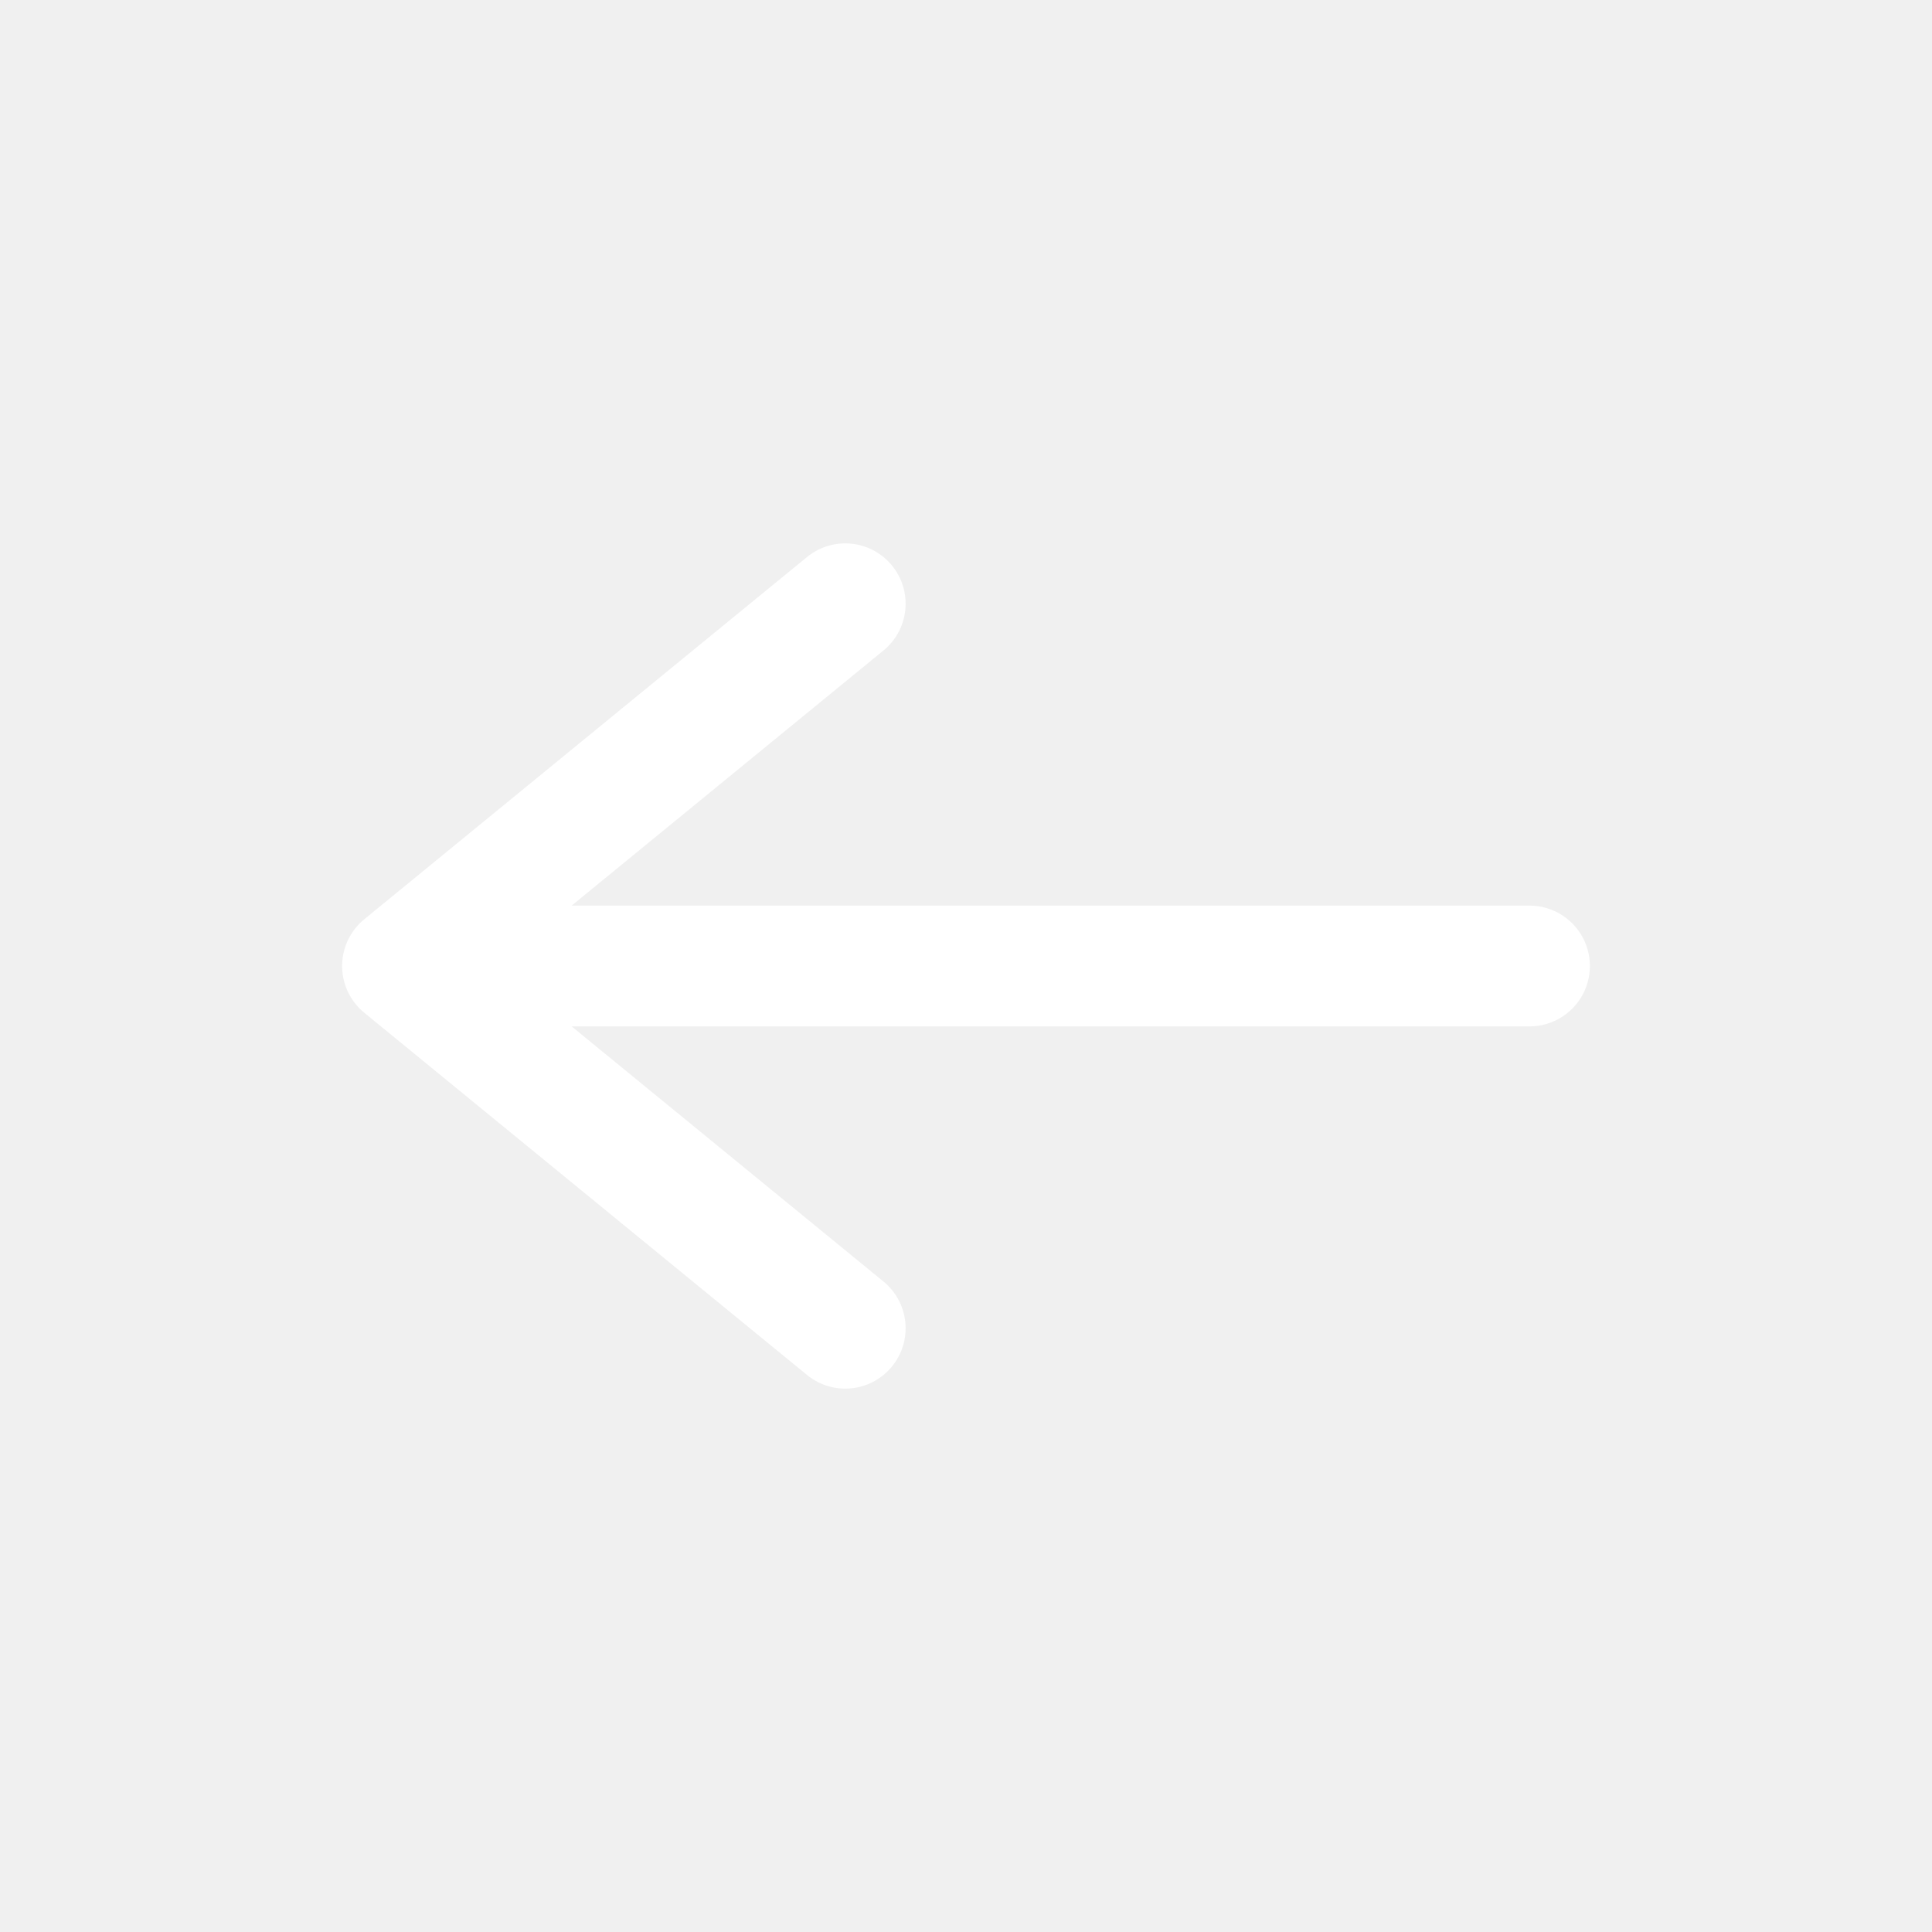
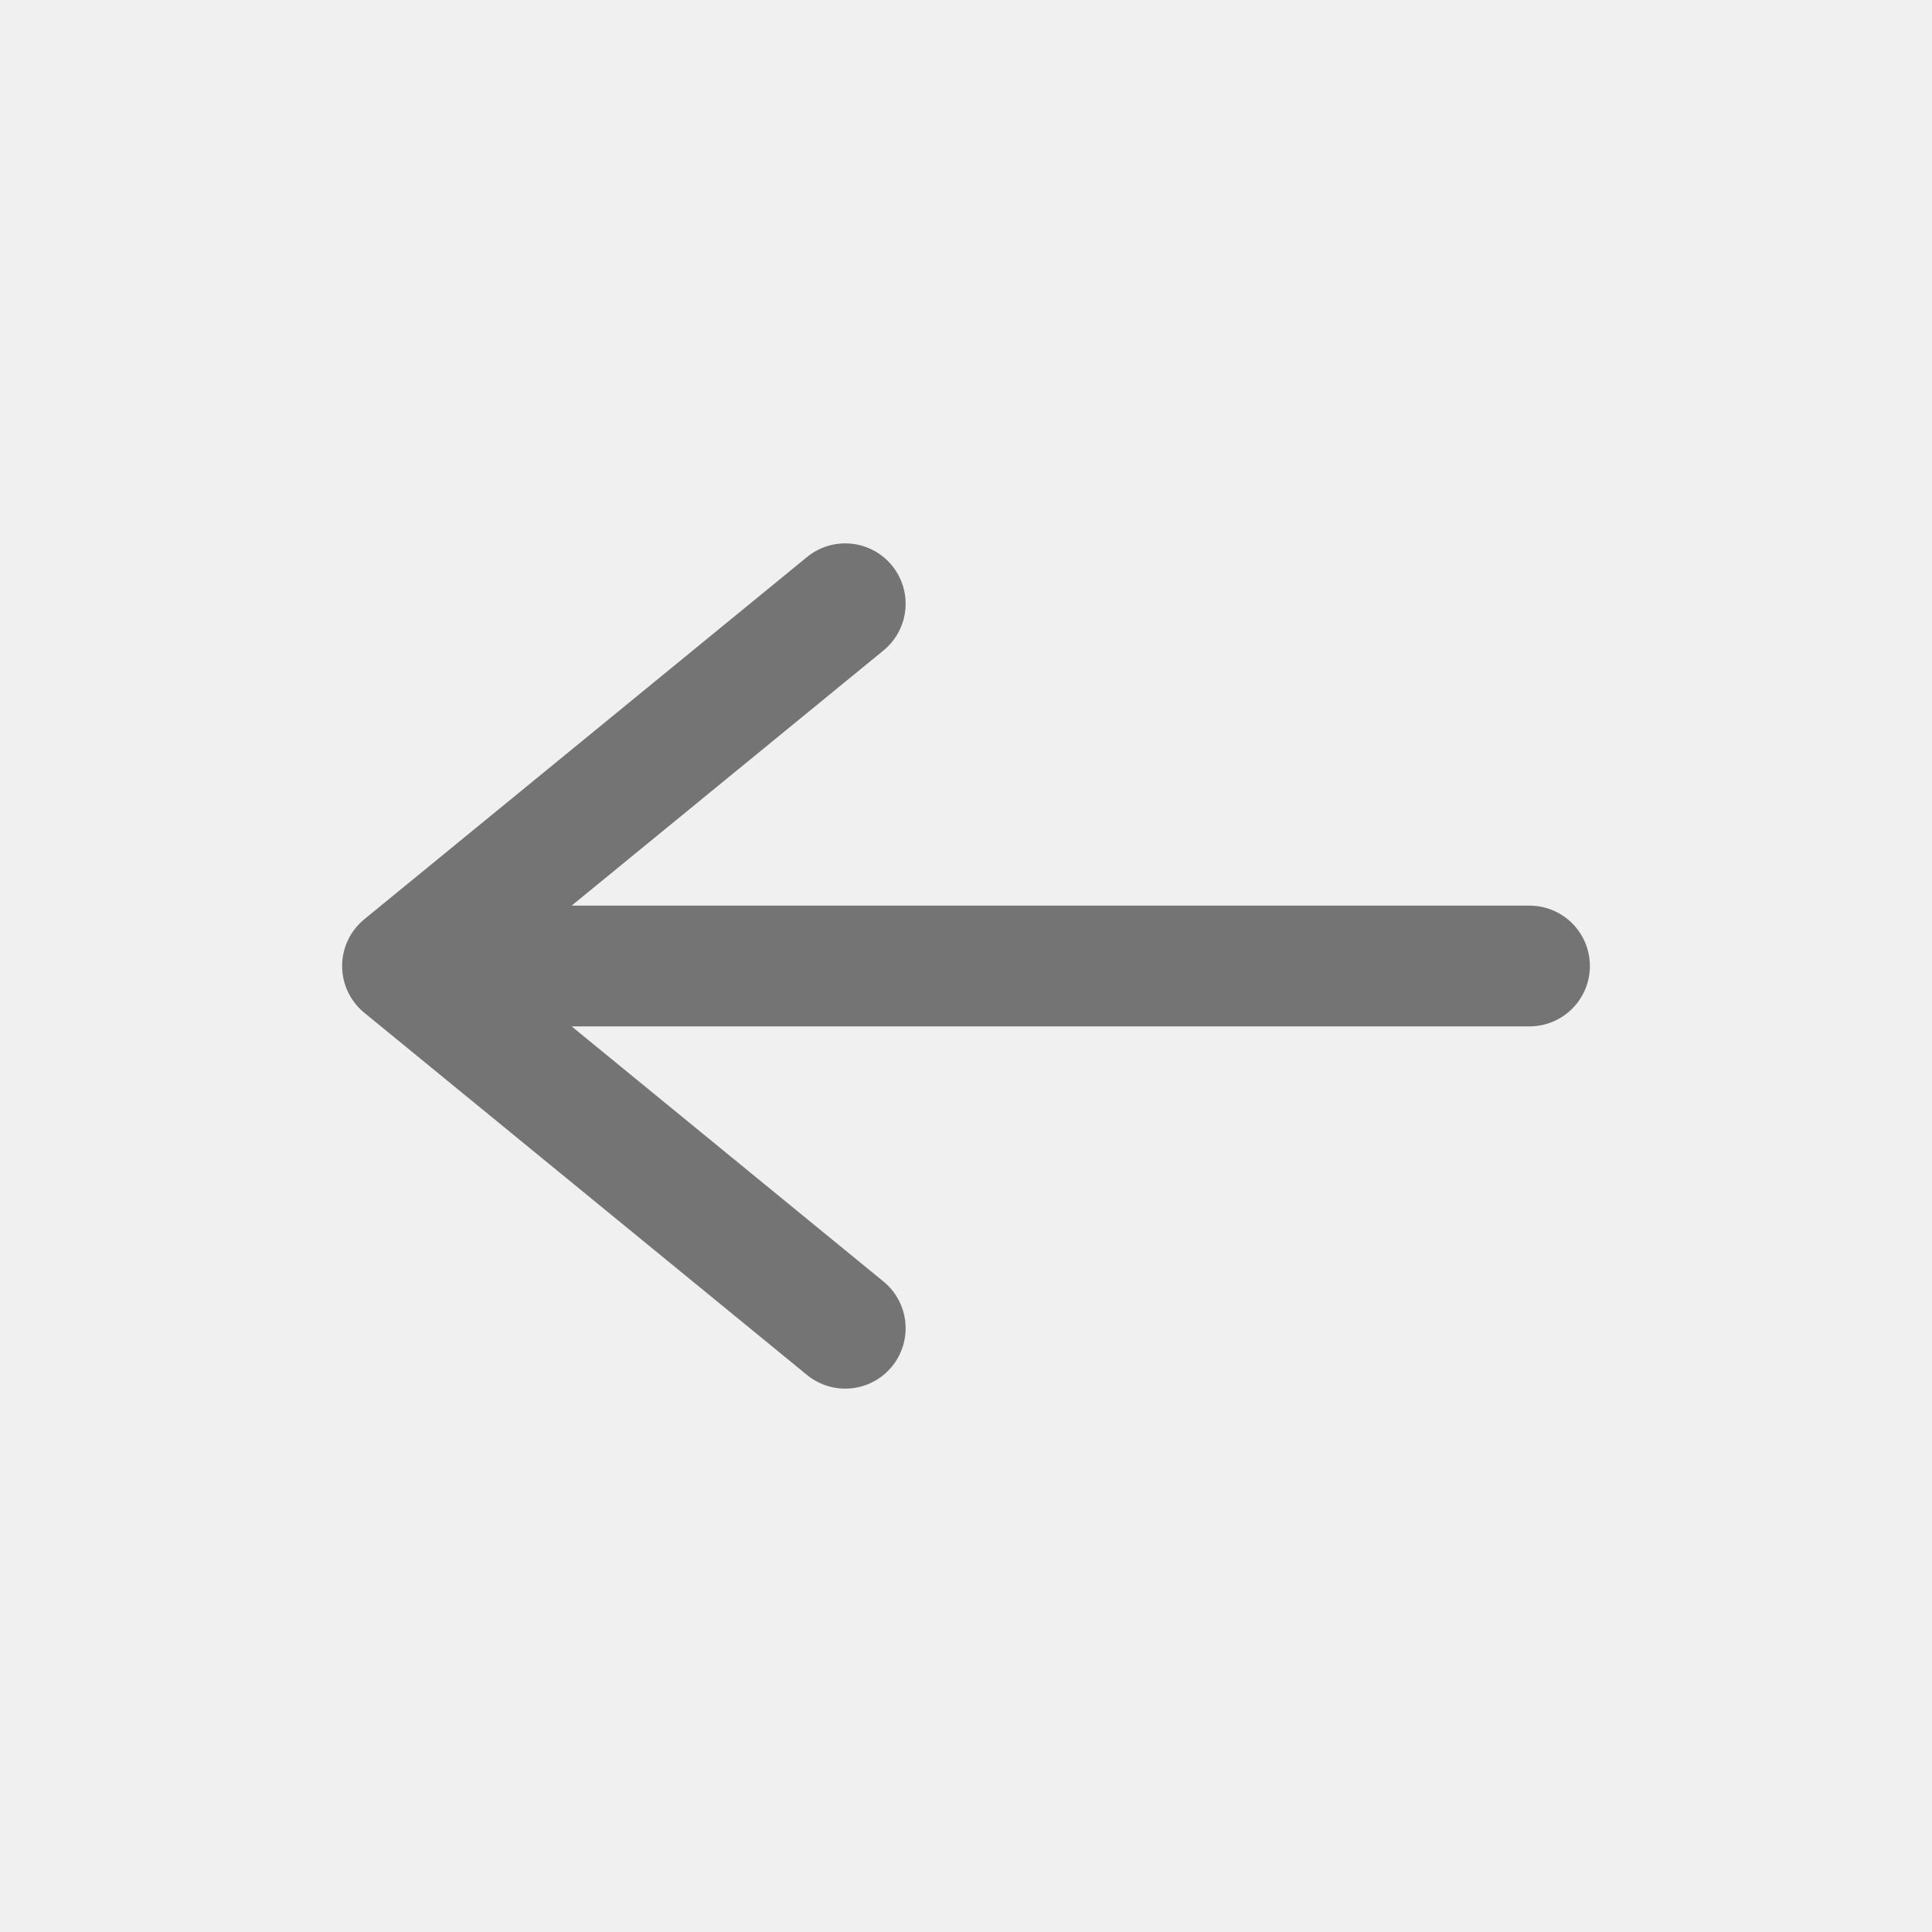
<svg xmlns="http://www.w3.org/2000/svg" width="24" height="24" viewBox="0 0 24 24" fill="none">
-   <path d="M10.5 7.5L5 12M5 12L10.5 16.5M5 12H19" stroke="white" stroke-width="1.5" stroke-linecap="round" stroke-linejoin="round" />
+   <path d="M10.5 7.5L5 12M5 12L10.5 16.5M5 12H19" stroke="#747474" stroke-width="1.5" stroke-linecap="round" stroke-linejoin="round" />
</svg>
